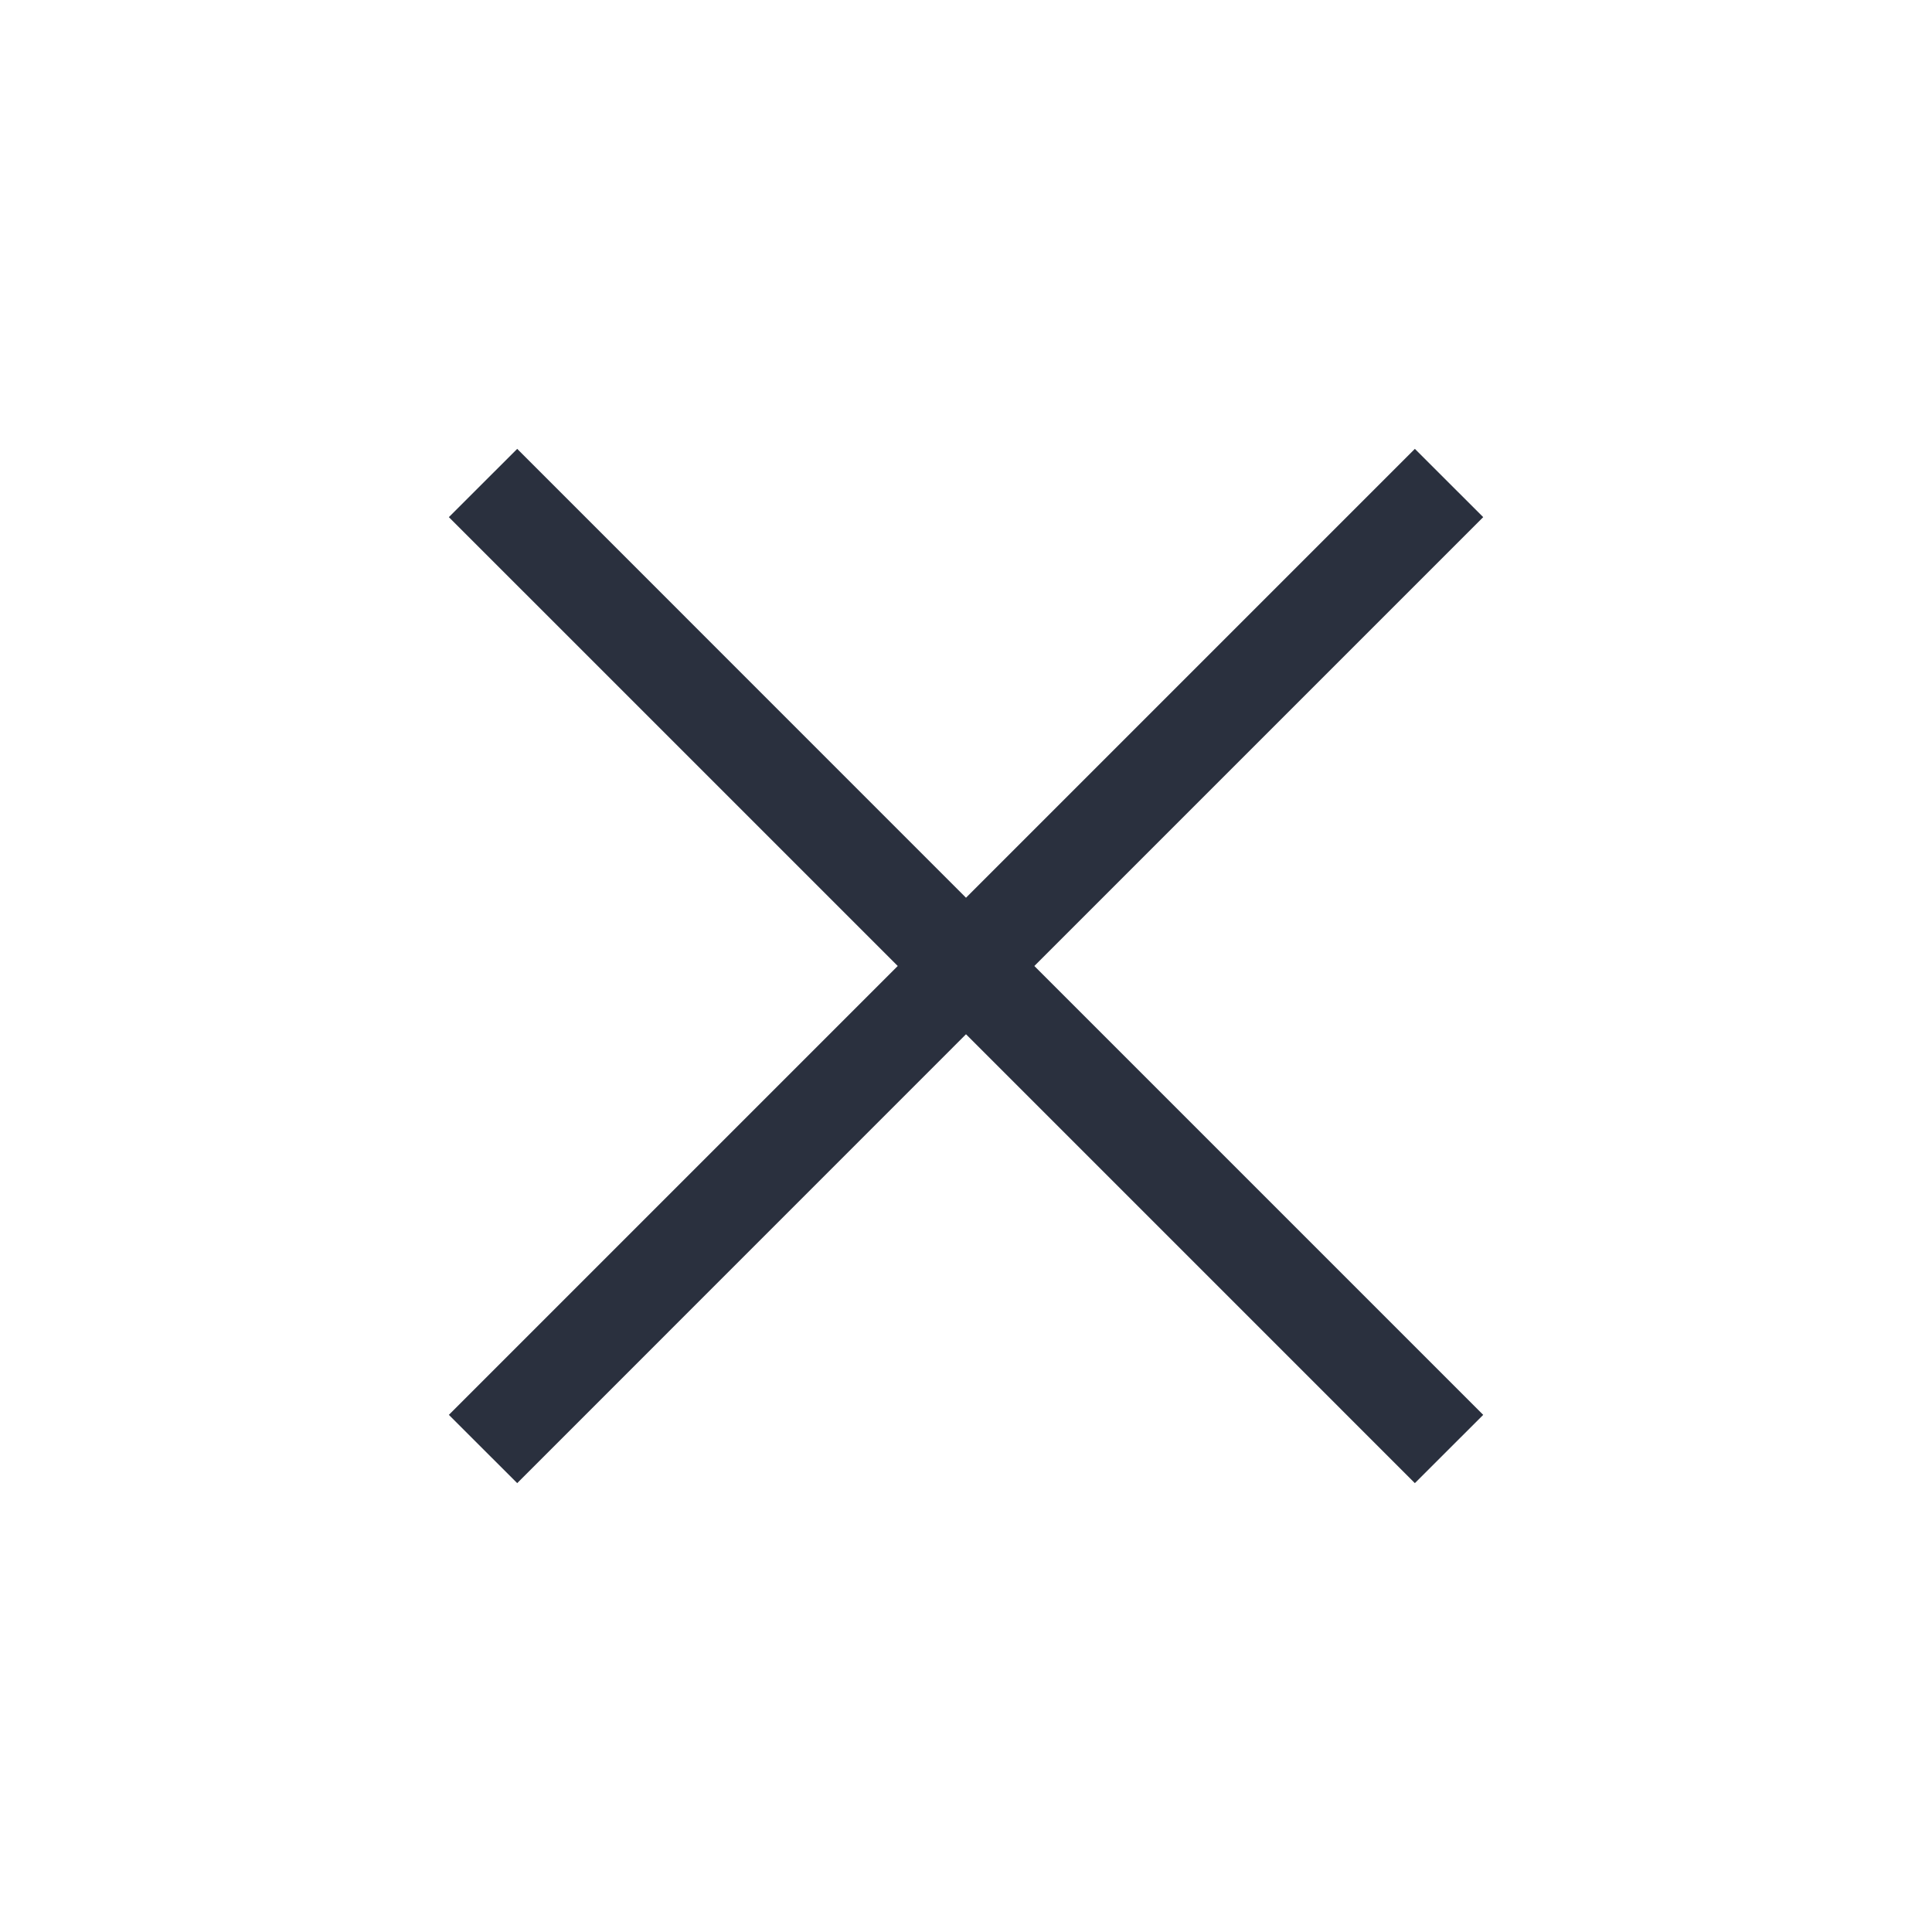
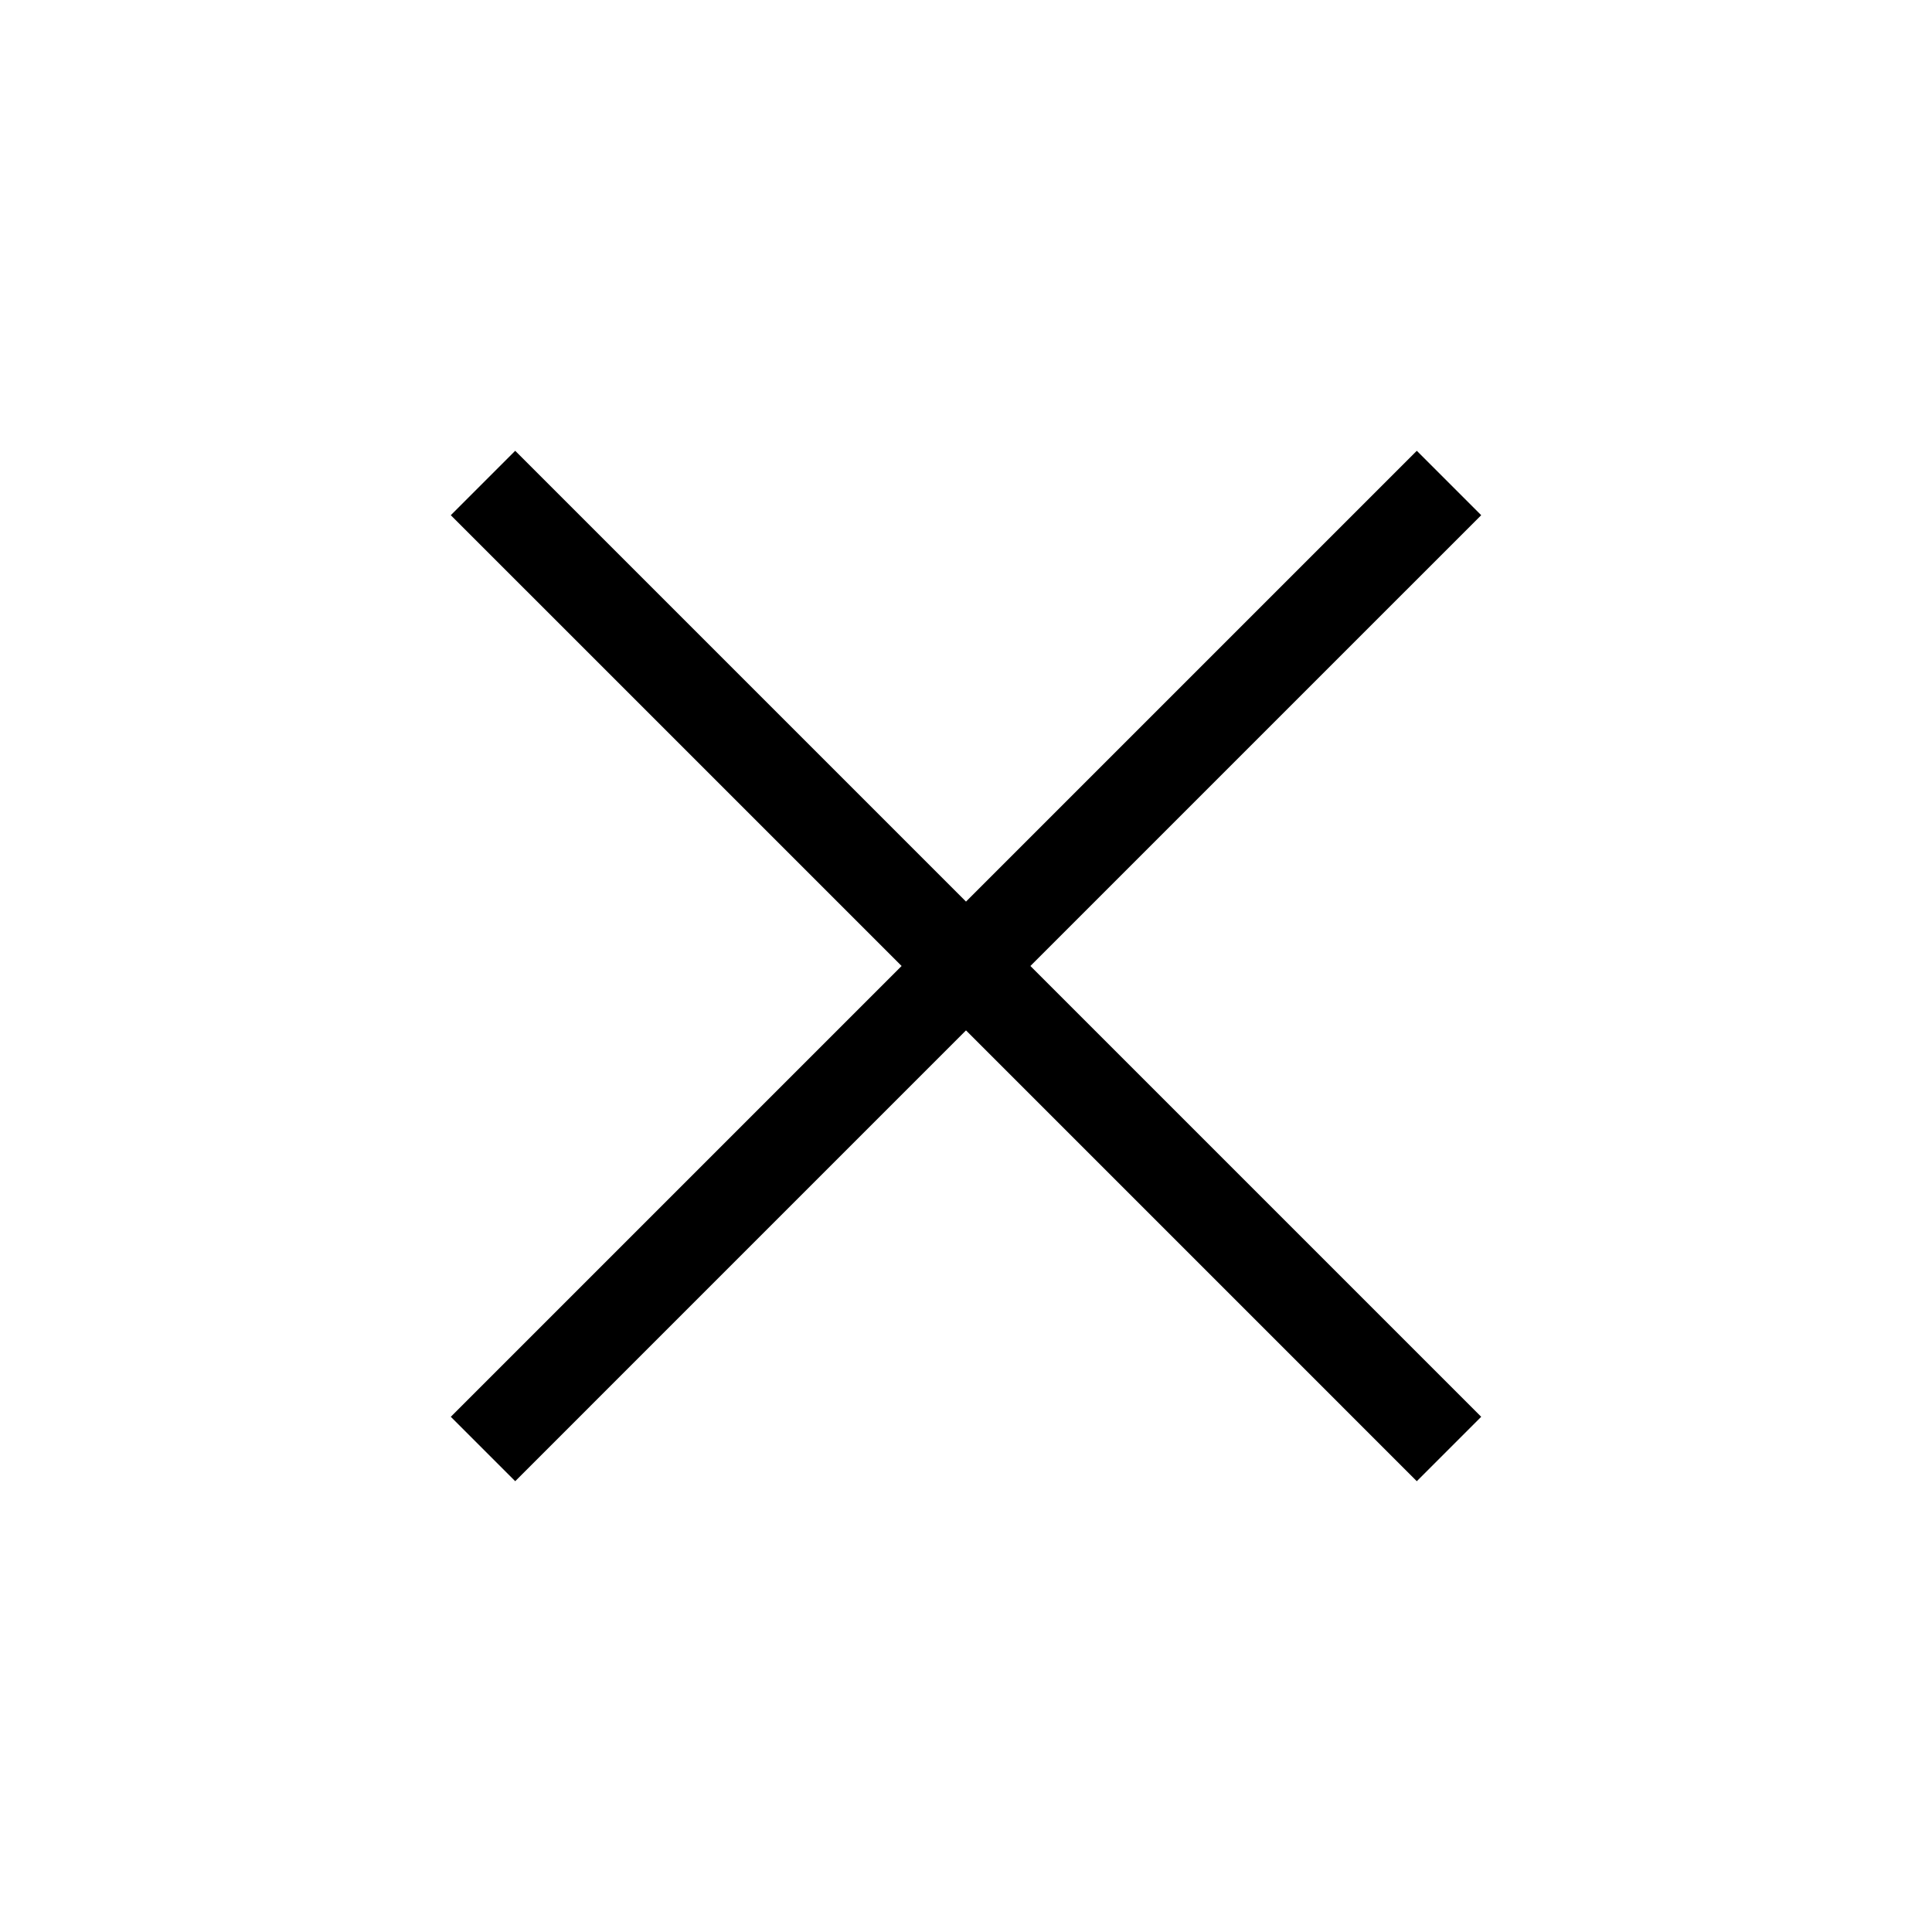
- <svg xmlns="http://www.w3.org/2000/svg" width="24" height="24" viewBox="0 0 24 24" fill="none">
-   <path fill-rule="evenodd" clip-rule="evenodd" d="M11.152 12L5.576 6.424L6.425 5.576L12 11.152L17.576 5.576L18.425 6.424L12.849 12L18.425 17.576L17.576 18.424L12 12.848L6.425 18.424L5.576 17.576L11.152 12Z" fill="#2A303E" />
+ <svg xmlns="http://www.w3.org/2000/svg" version="1.1" id="Слой_1" x="0px" y="0px" viewBox="0 0 24 24" style="enable-background:new 0 0 24 24;" xml:space="preserve">
+   <style type="text/css">
+ 	.st0{fill:#2A303E;}
+ </style>
+   <path d="M11.2,12L5.6,6.4l0.8-0.8l5.6,5.6l5.6-5.6l0.8,0.8L12.8,12l5.6,5.6l-0.8,0.8L12,12.8l-5.6,5.6l-0.8-0.8L11.2,12z" />
</svg>
